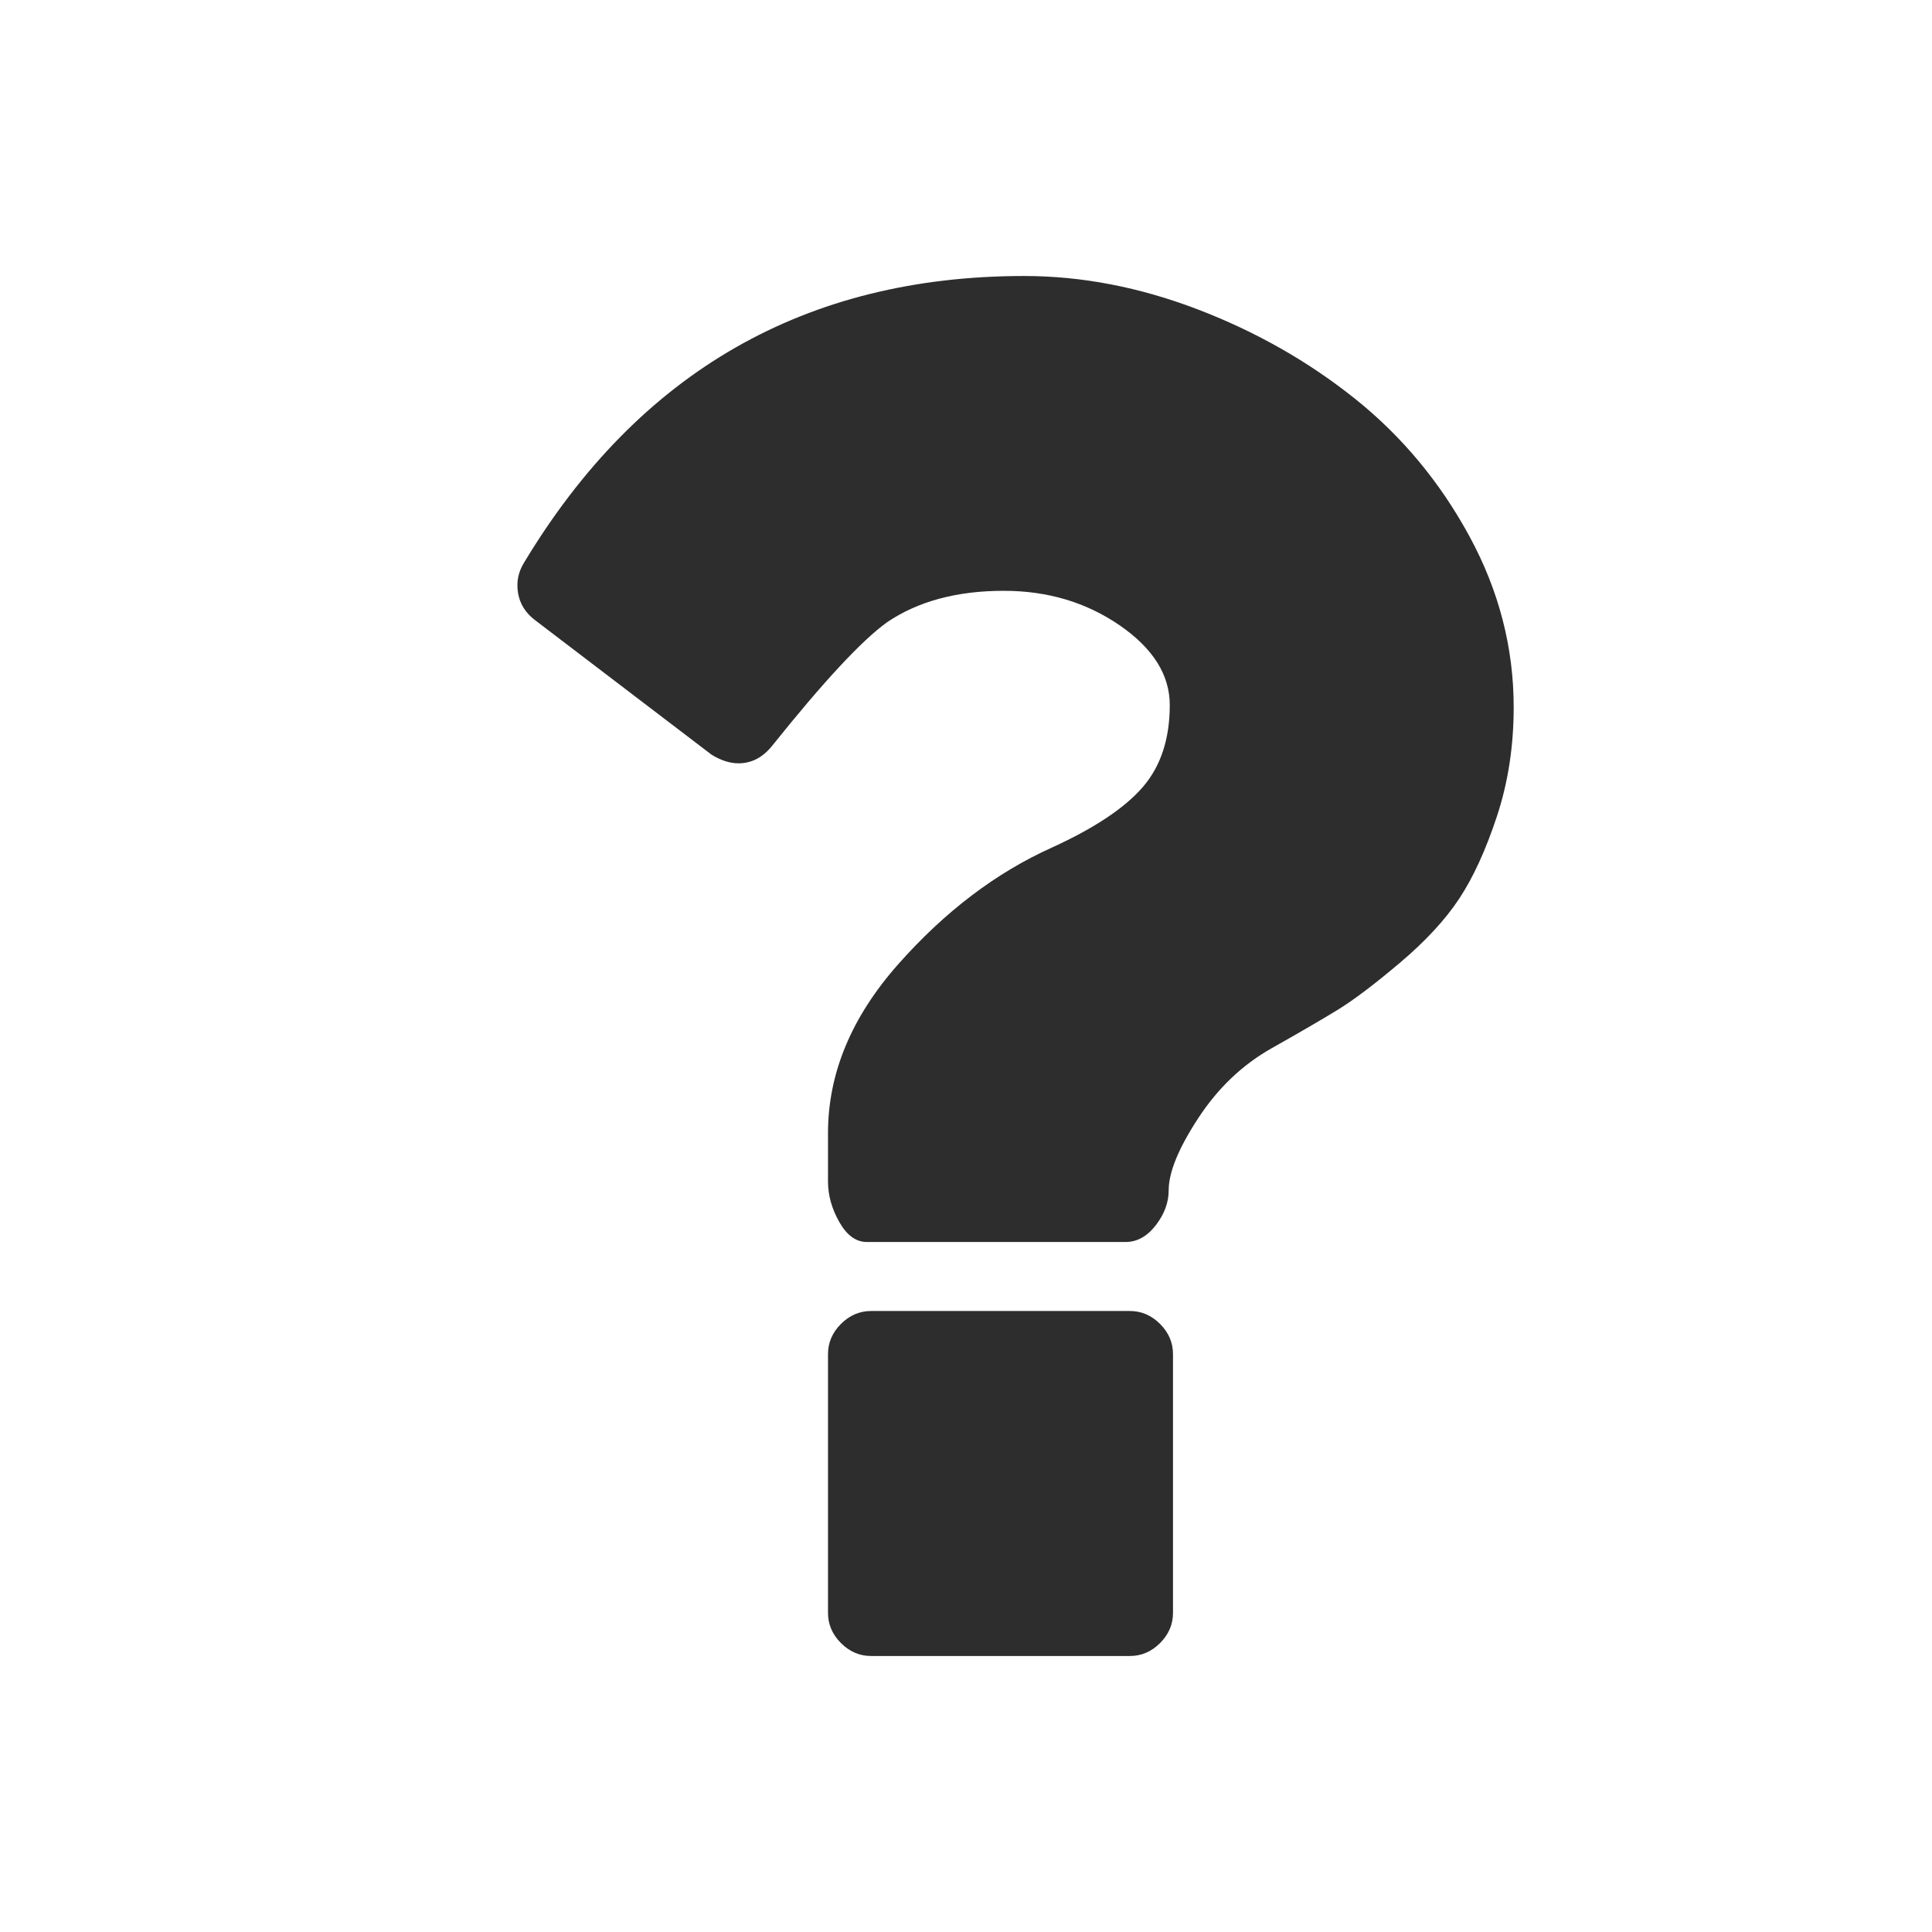
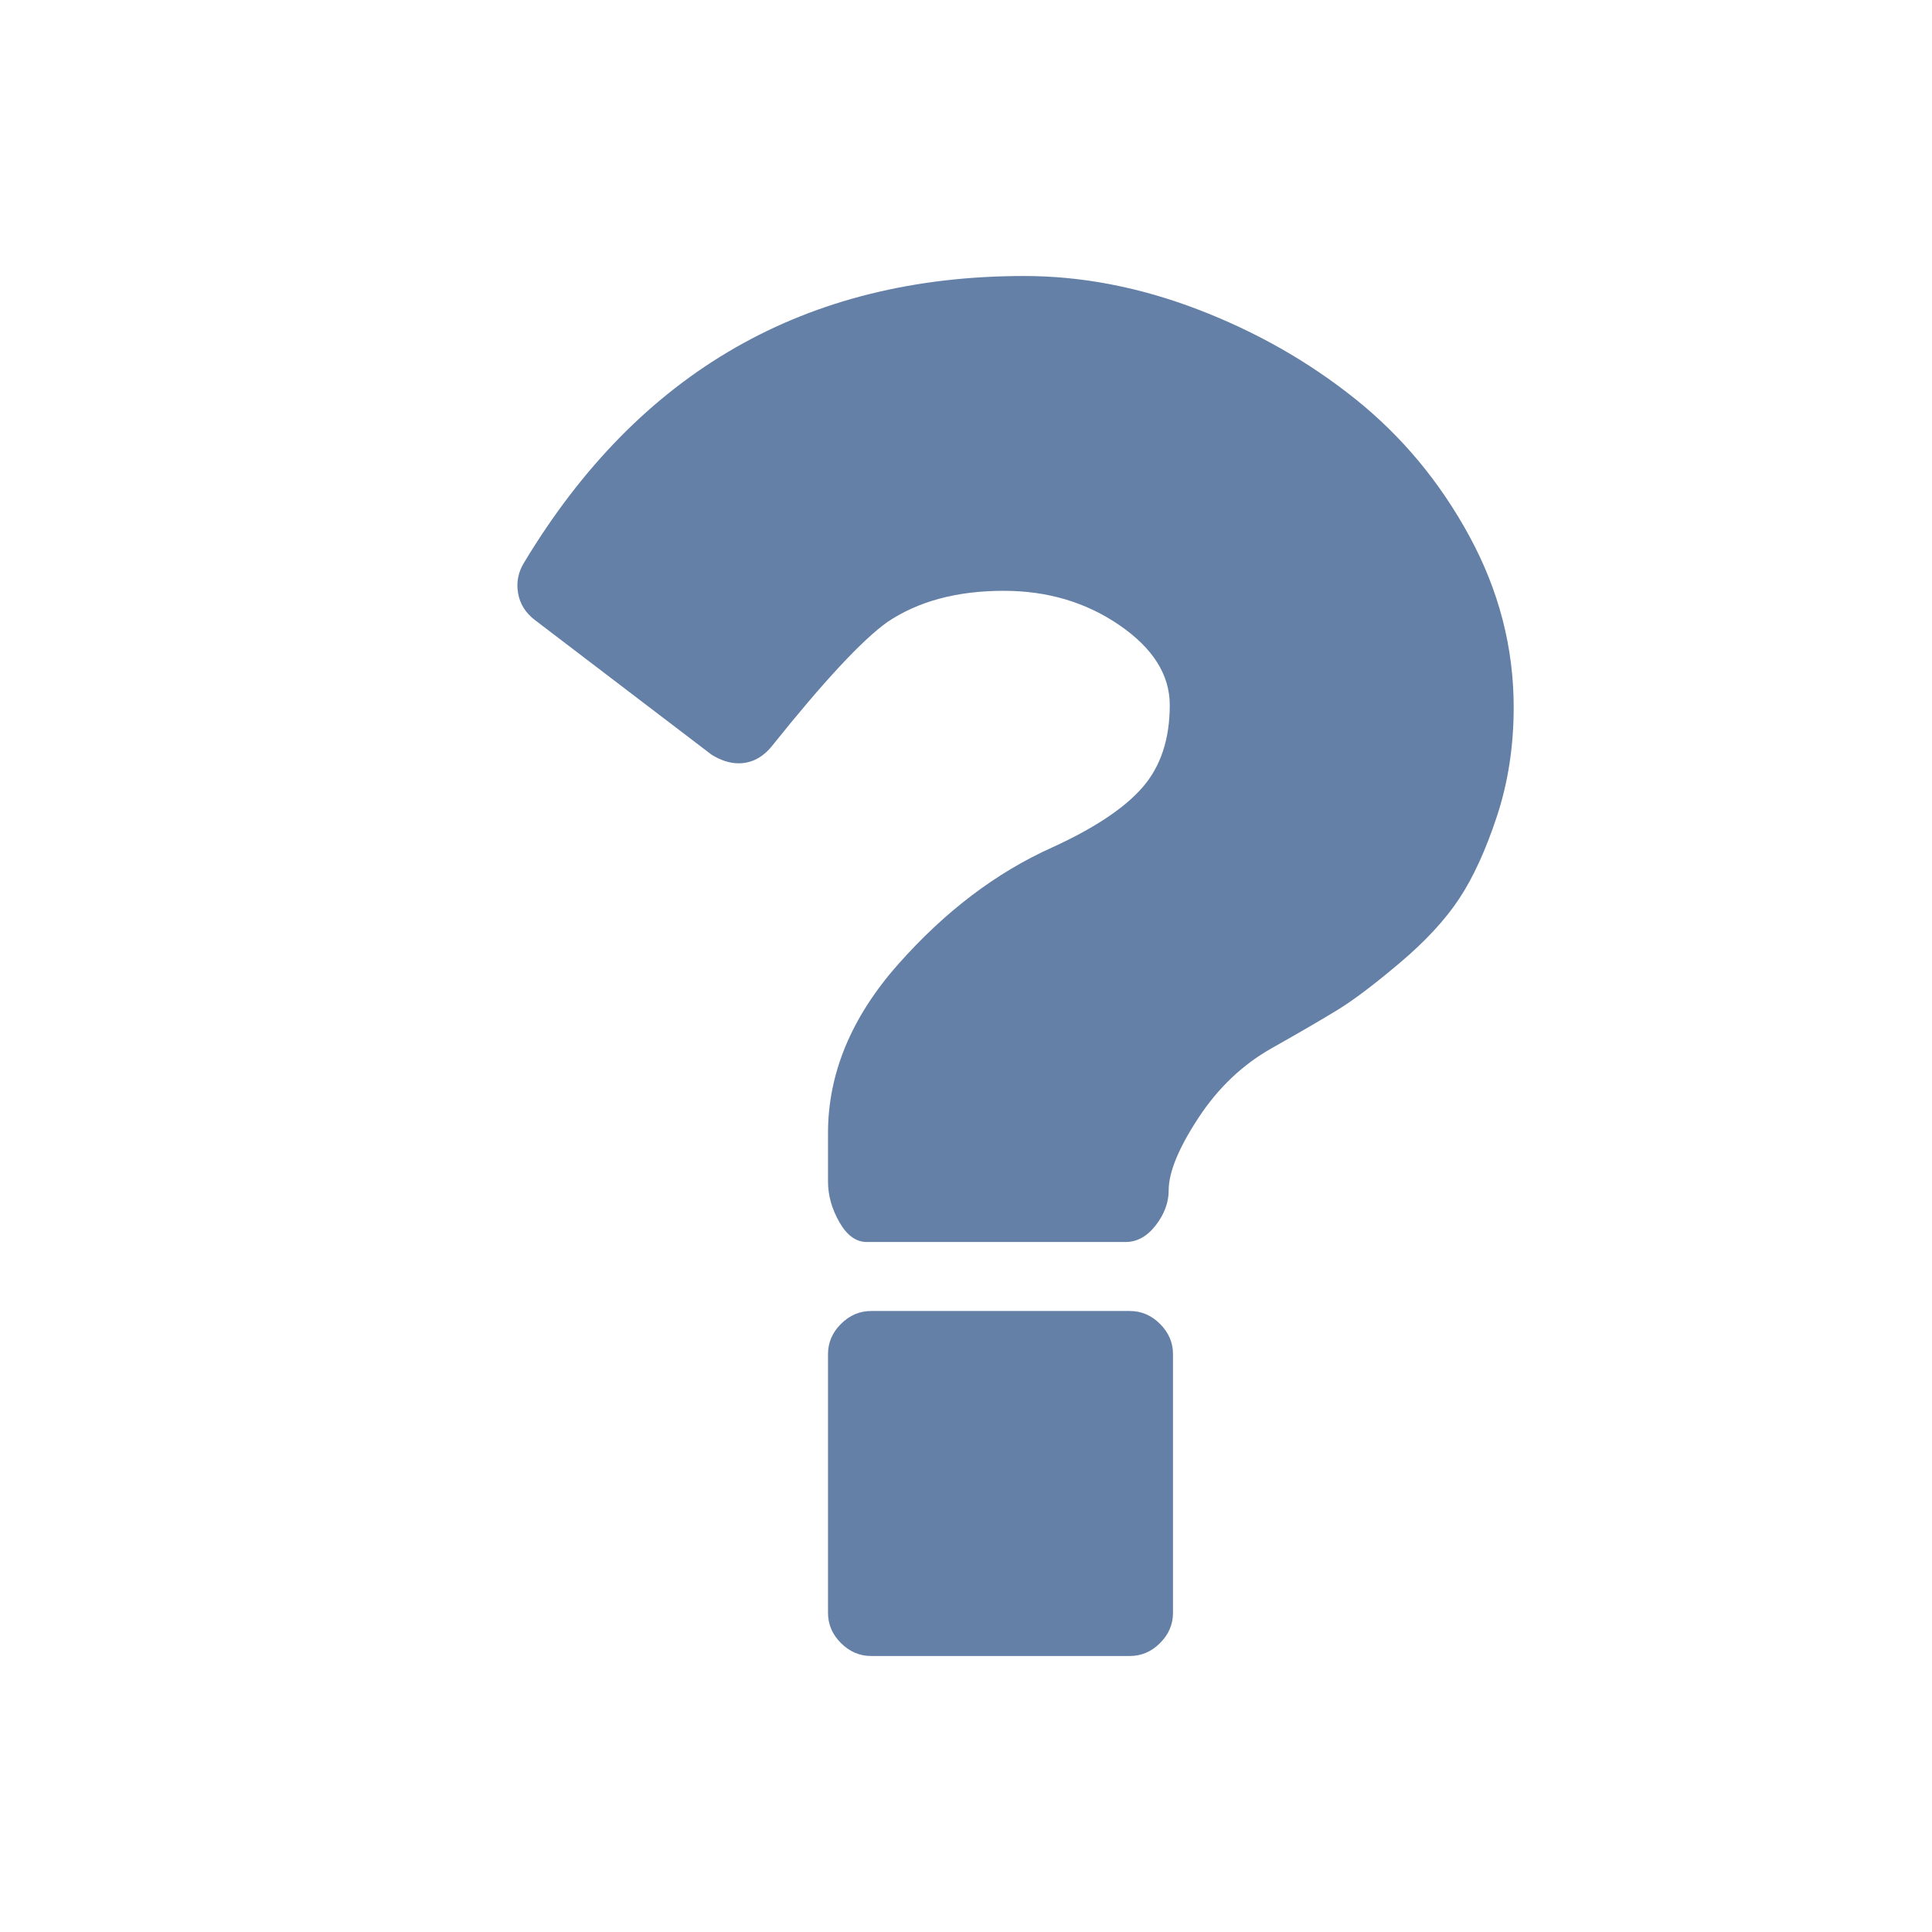
- <svg xmlns="http://www.w3.org/2000/svg" width="1792" height="1792" viewBox="0 0 1792 1792">
-   <path fill="#2D2D2D" d="M1088 1256v240c0 10.667-4 20-12 28s-17.334 12-28 12H808c-10.667 0-20-4-28-12s-12-17.333-12-28v-240c0-10.666 4-20 12-28s17.333-12 28-12h240c10.666 0 20 4 28 12s12 17.334 12 28zm316-600c0 36-5.167 69.667-15.5 101-10.334 31.334-22 56.834-35 76.5-13 19.667-31.334 39.5-55 59.5-23.667 20-42.834 34.5-57.5 43.5-14.667 9-35 20.834-61 35.5-27.334 15.334-50.167 37-68.5 65-18.334 28-27.5 50.334-27.5 67 0 11.334-4 22.167-12 32.5-8 10.334-17.334 15.5-28 15.5H804c-10 0-18.5-6.166-25.5-18.5-7-12.333-10.5-24.833-10.5-37.5v-45c0-55.333 21.666-107.5 65-156.5 43.333-49 91-85.166 143-108.5 39.333-18 67.333-36.666 84-56 16.666-19.333 25-44.666 25-76 0-28-15.5-52.666-46.5-74-31-21.333-66.834-32-107.5-32-43.334 0-79.334 9.667-108 29-23.334 16.667-59 55-107 115-8.667 10.667-19 16-31 16-8 0-16.334-2.666-25-8L496 575c-8.667-6.666-13.834-15-15.5-25-1.667-10 .166-19.333 5.5-28 106.666-177.333 261.333-266 464-266 53.333 0 107 10.334 161 31 54 20.667 102.666 48.334 146 83 43.333 34.667 78.666 77.167 106 127.5 27.333 50.334 41 103.167 41 158.5z" />
+ <svg xmlns="http://www.w3.org/2000/svg" width="1792" height="1792" viewBox="0 0 1792 1792" fill="#6480A7">
+   <path d="M1088 1256v240c0 10.667-4 20-12 28s-17.334 12-28 12H808c-10.667 0-20-4-28-12s-12-17.333-12-28v-240c0-10.666 4-20 12-28s17.333-12 28-12h240c10.666 0 20 4 28 12s12 17.334 12 28zm316-600c0 36-5.167 69.667-15.5 101-10.334 31.334-22 56.834-35 76.5-13 19.667-31.334 39.5-55 59.5-23.667 20-42.834 34.5-57.5 43.5-14.667 9-35 20.834-61 35.5-27.334 15.334-50.167 37-68.5 65-18.334 28-27.5 50.334-27.5 67 0 11.334-4 22.167-12 32.5-8 10.334-17.334 15.5-28 15.5H804c-10 0-18.5-6.166-25.5-18.5-7-12.333-10.5-24.833-10.5-37.5v-45c0-55.333 21.666-107.5 65-156.5 43.333-49 91-85.166 143-108.5 39.333-18 67.333-36.666 84-56 16.666-19.333 25-44.666 25-76 0-28-15.5-52.666-46.5-74-31-21.333-66.834-32-107.5-32-43.334 0-79.334 9.667-108 29-23.334 16.667-59 55-107 115-8.667 10.667-19 16-31 16-8 0-16.334-2.666-25-8L496 575c-8.667-6.666-13.834-15-15.5-25-1.667-10 .166-19.333 5.5-28 106.666-177.333 261.333-266 464-266 53.333 0 107 10.334 161 31 54 20.667 102.666 48.334 146 83 43.333 34.667 78.666 77.167 106 127.5 27.333 50.334 41 103.167 41 158.5z" />
</svg>
